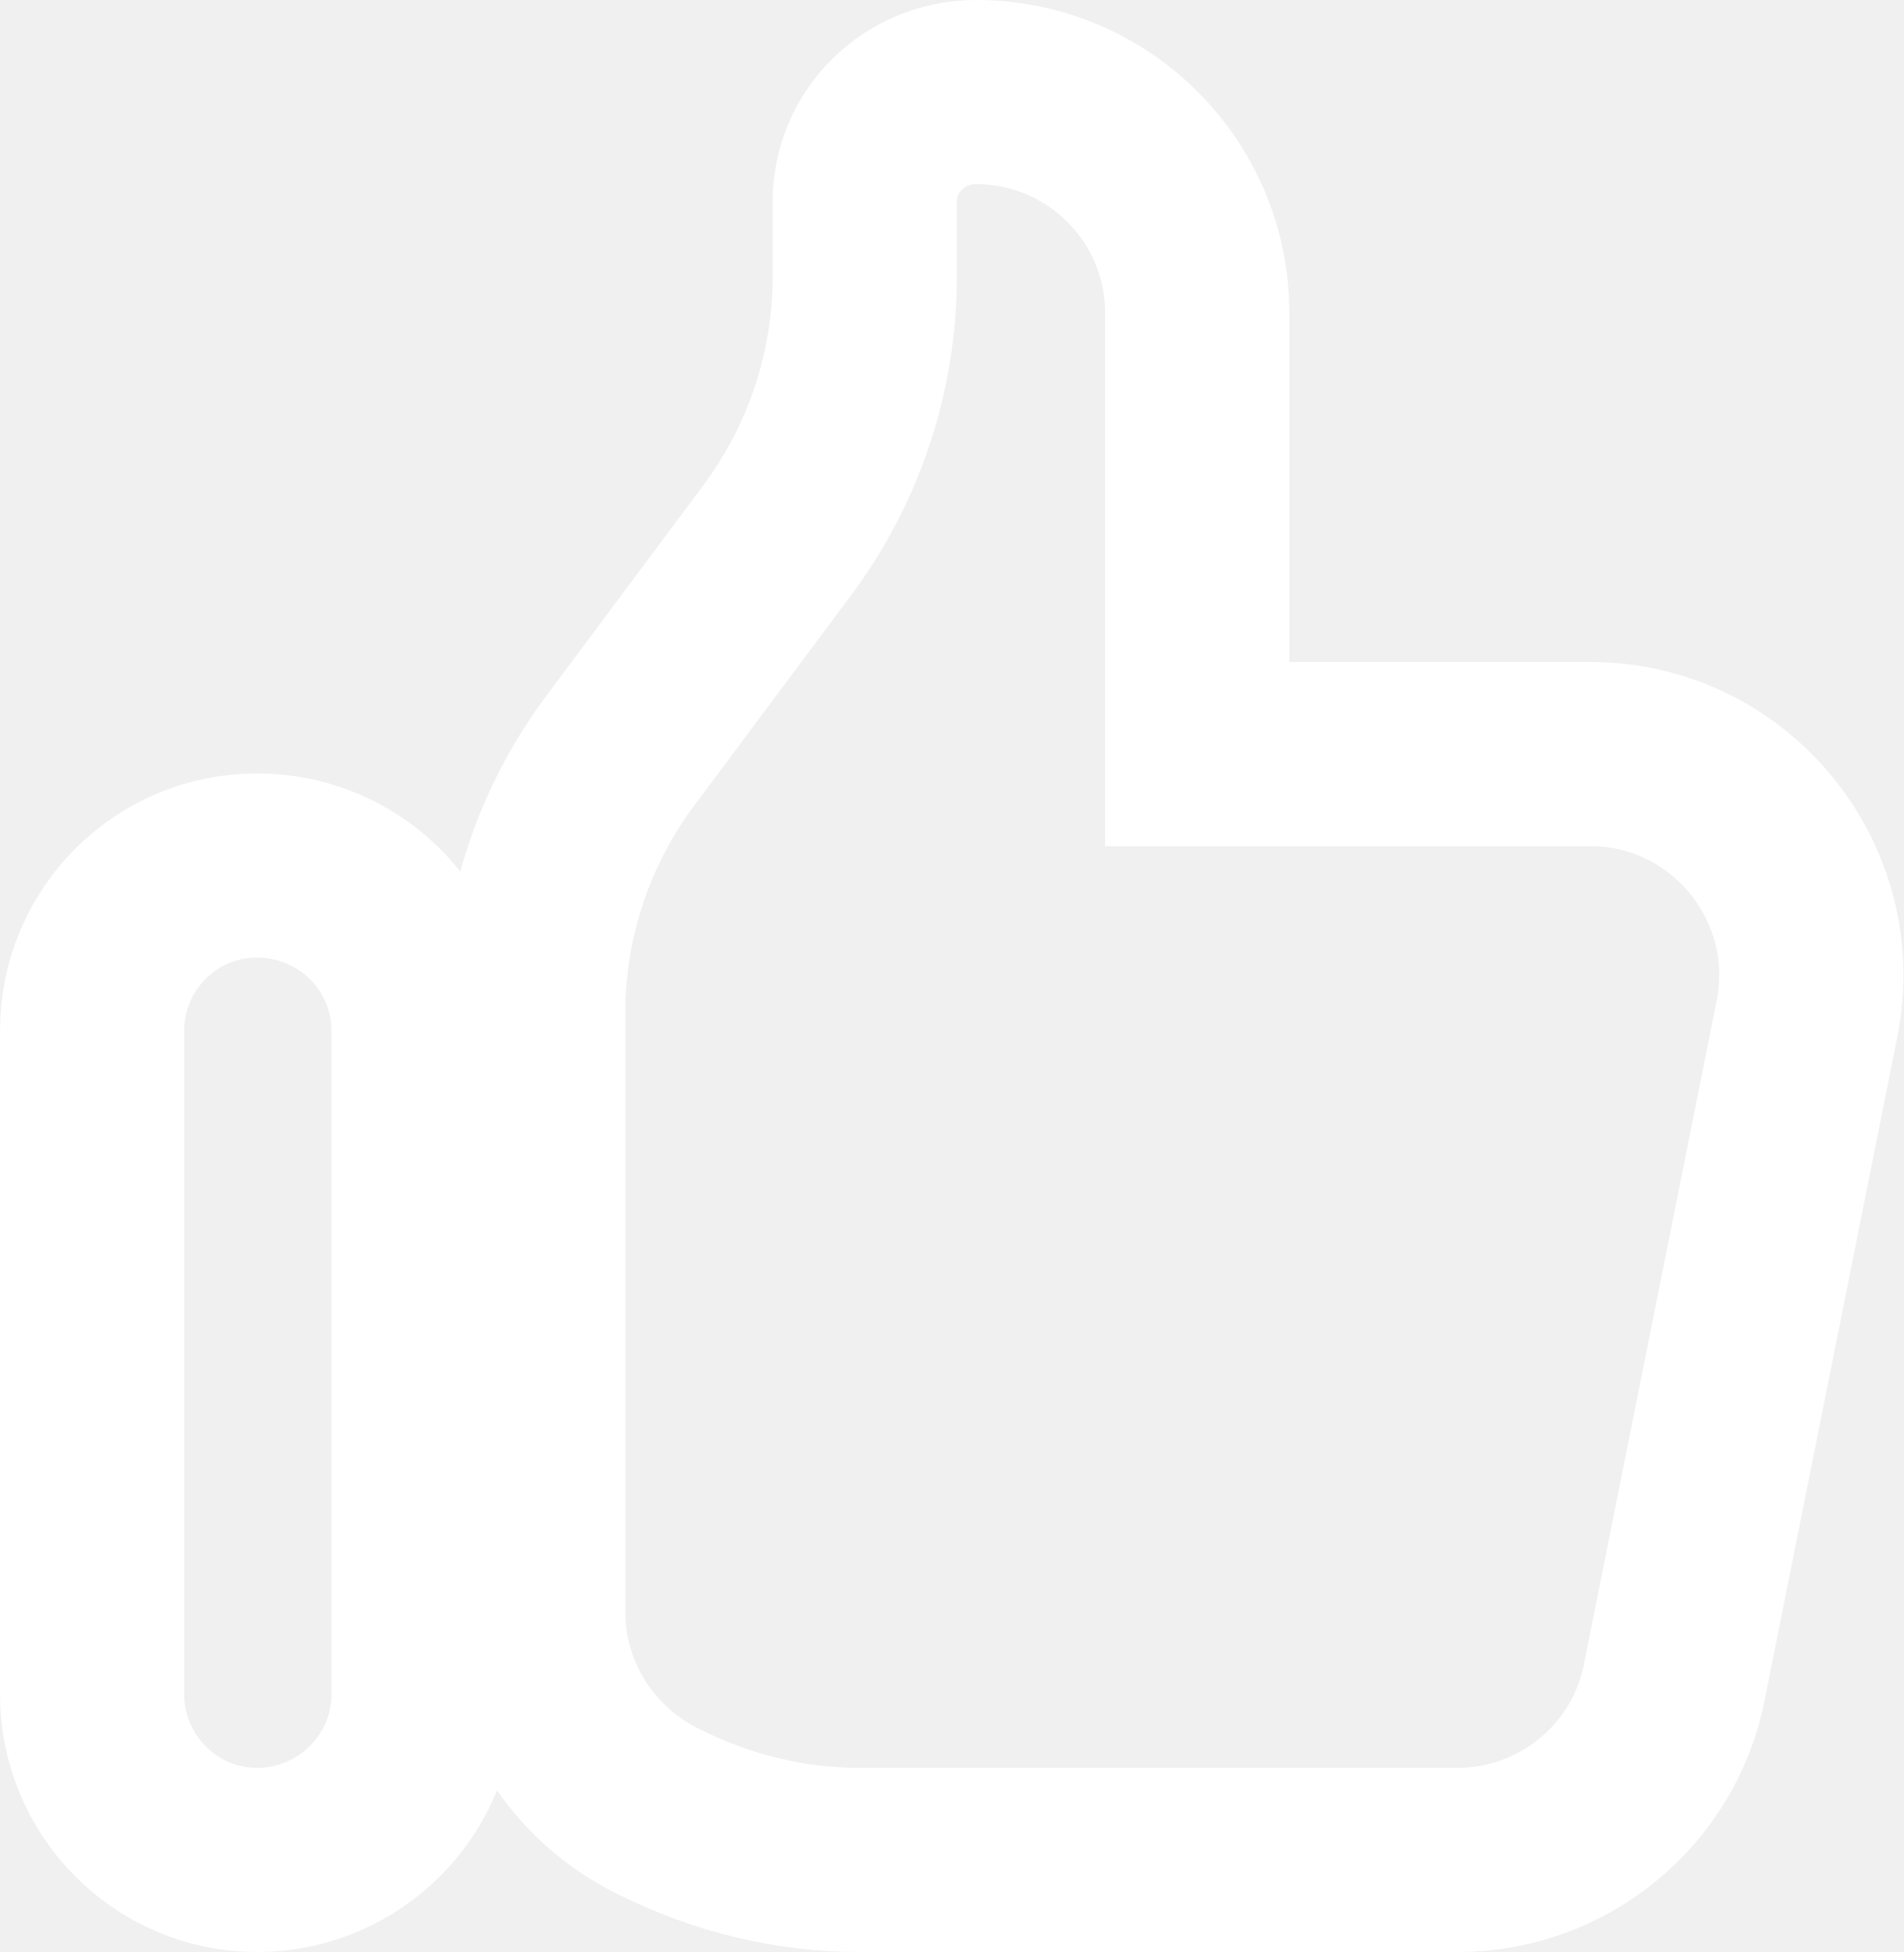
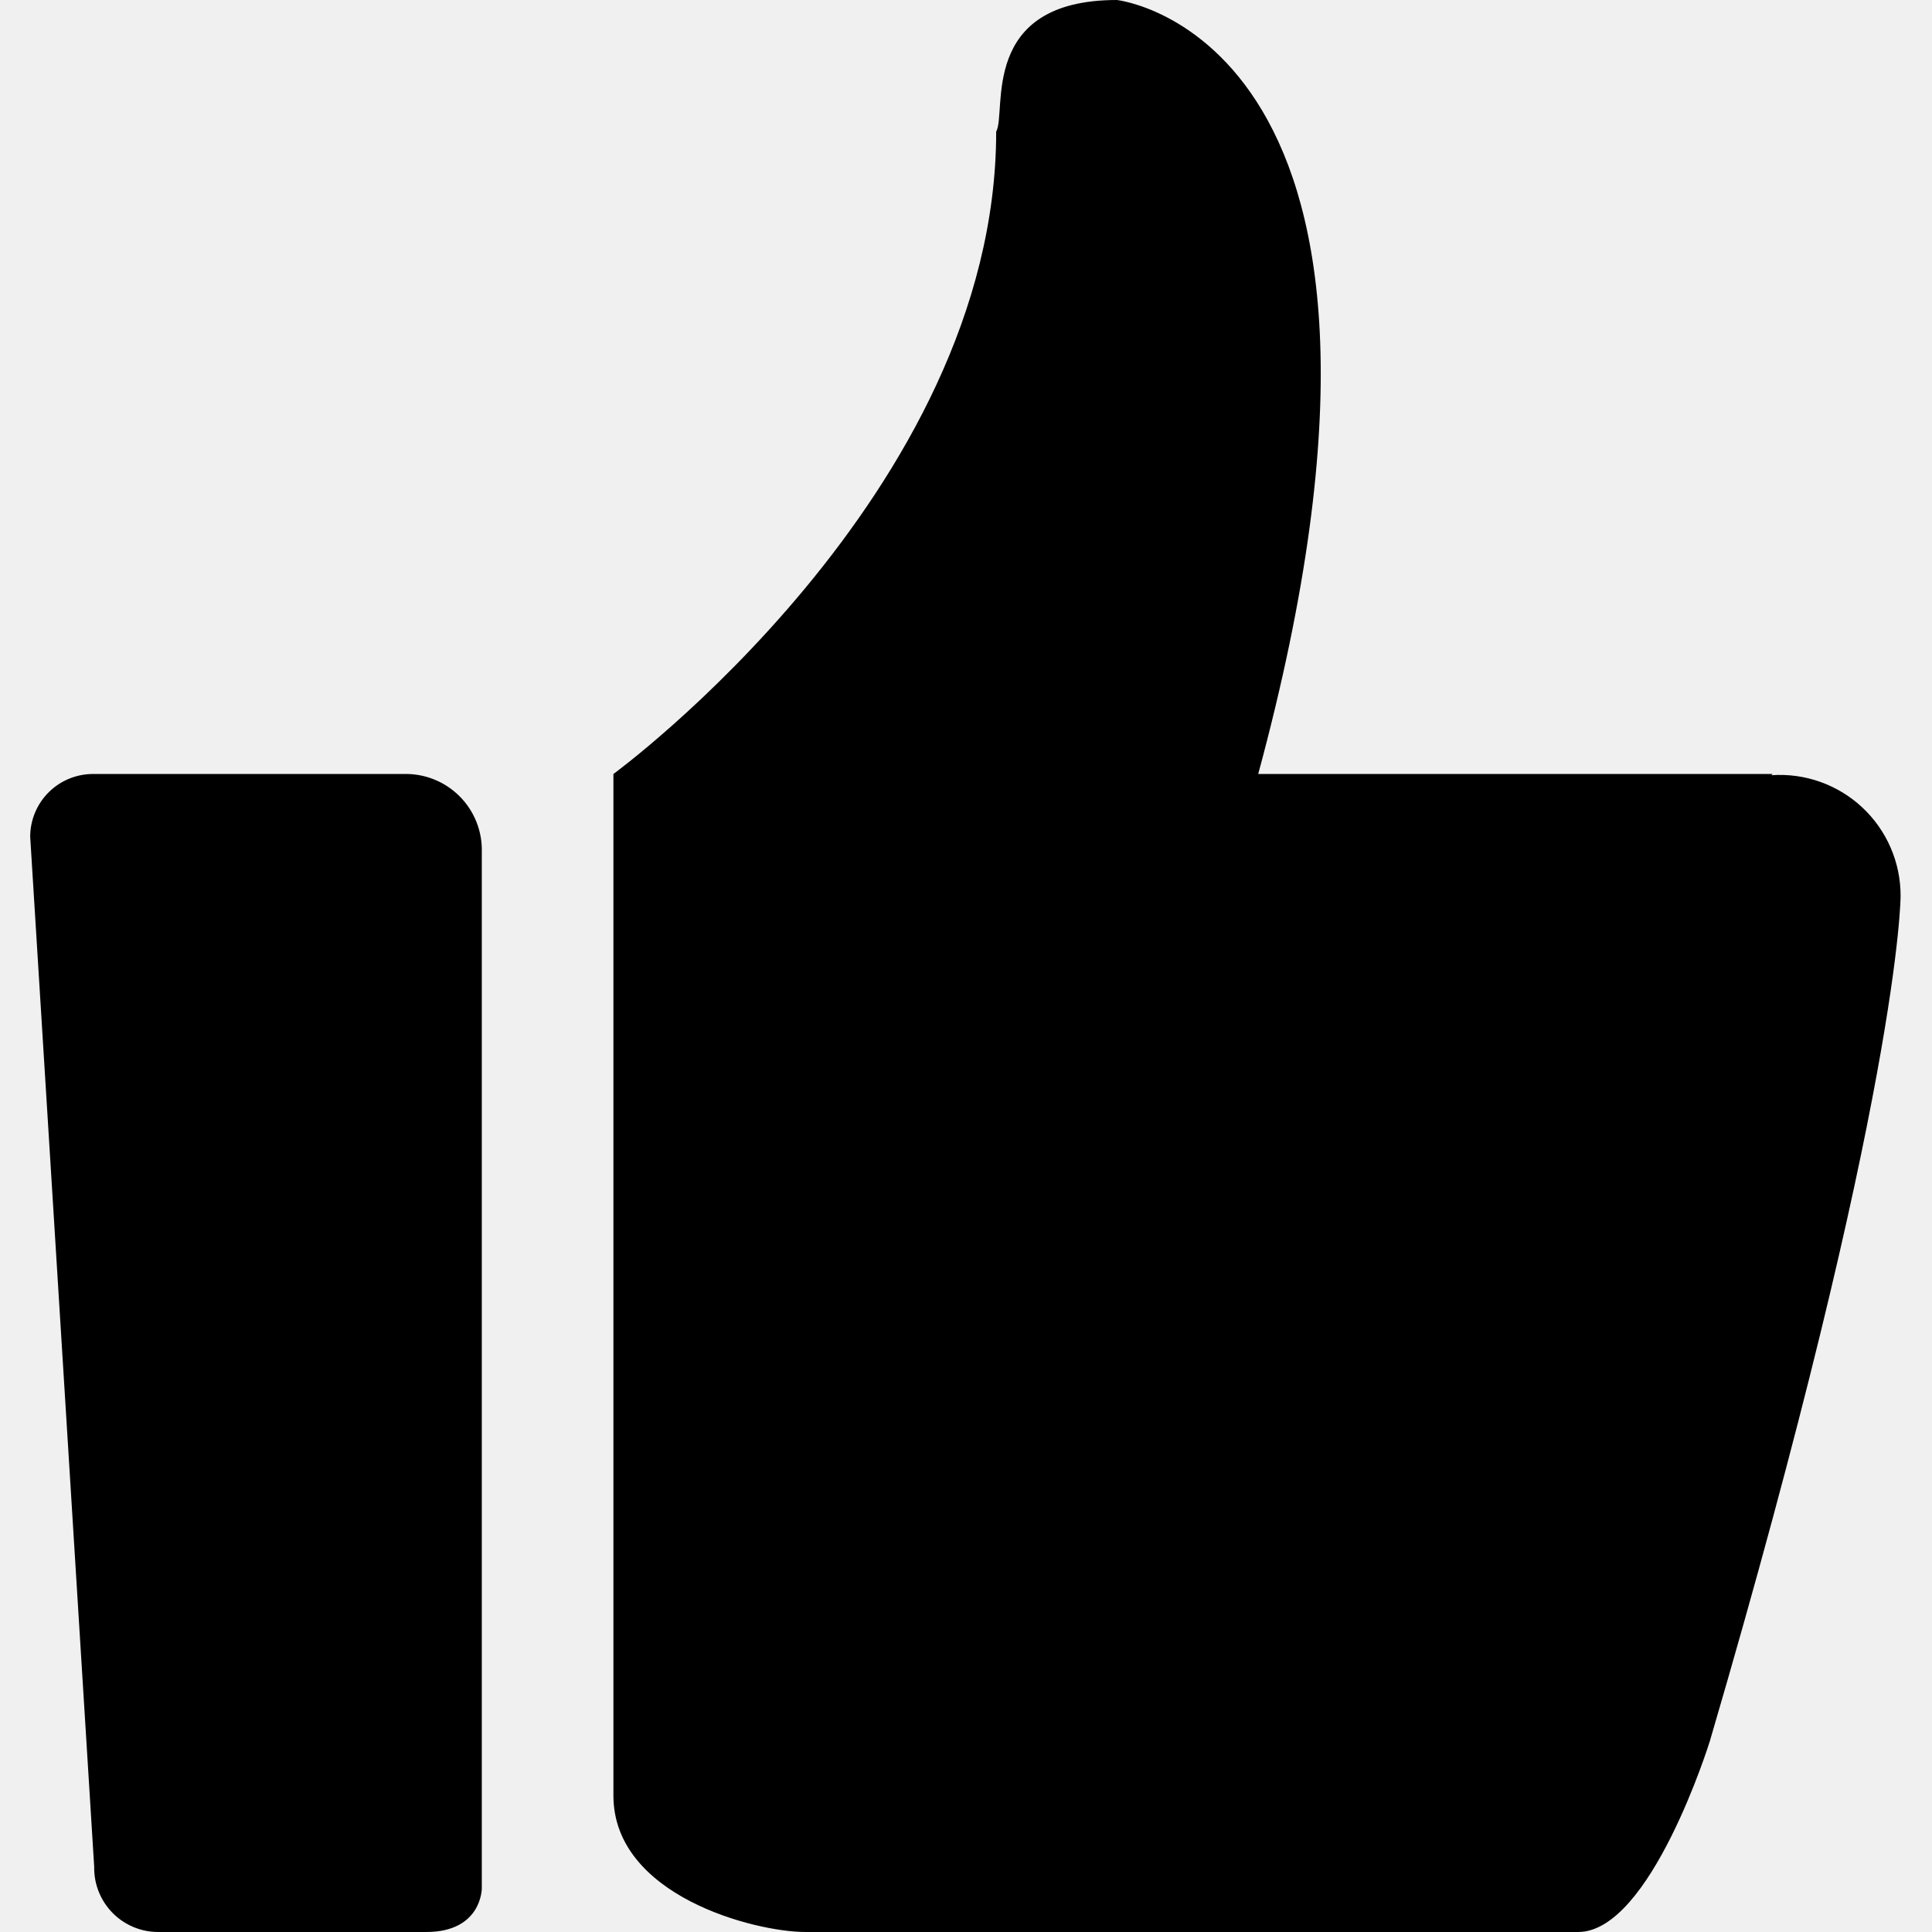
- <svg xmlns="http://www.w3.org/2000/svg" width="20.674" height="21.2" viewBox="0 0 20.674 21.2" fill="none">
-   <defs />
-   <path id="Icon" d="M2.79 9.4C3.79 9.4 4.6 10.2 4.6 11.2L4.6 18.4C4.6 19.39 3.79 20.2 2.79 20.2C1.8 20.2 1 19.39 1 18.4L1 11.2C1 10.2 1.8 9.4 2.79 9.4ZM5.79 17.51C5.79 18.42 6.31 19.25 7.12 19.66L7.18 19.69C7.85 20.02 8.58 20.2 9.33 20.2L15.83 20.2C16.97 20.2 17.96 19.39 18.18 18.27L19.62 11.07C19.92 9.58 18.78 8.19 17.27 8.19L13 8.19L13 3.4C13 2.07 11.92 1 10.6 1C9.93 1 9.39 1.53 9.39 2.19L9.39 3C9.39 4.03 9.06 5.04 8.43 5.88L6.76 8.12C6.13 8.95 5.79 9.96 5.79 11L5.79 17.51Z" stroke="#FFFFFF" stroke-opacity="1" stroke-width="2" />
+ <svg xmlns="http://www.w3.org/2000/svg" class="svg-icon" style="width: 1em; height: 1em;vertical-align: middle;fill: currentColor;overflow: hidden;" viewBox="0 0 1024 1024" version="1.1">
+   <path d="M939.517 410.237H666.88C772.479 19.84 591.999 0 591.999 0c-73.599 0-58.24 59.52-64 69.76 0 191.998-202.878 340.477-202.878 340.477v541.437c0 53.12 74.88 72.32 101.76 72.32h409.597c38.4 0 69.76-101.12 69.76-101.12 101.119-344.958 101.119-447.997 101.119-447.997a64 64 0 0 0-68.48-64z m-725.755 0H49.922a33.28 33.28 0 0 0-33.919 33.28l33.92 545.917a33.92 33.92 0 0 0 34.56 34.56h141.439c29.44 0 29.44-23.04 29.44-23.04V451.837a40.32 40.32 0 0 0-41.6-41.6z" />
</svg>
